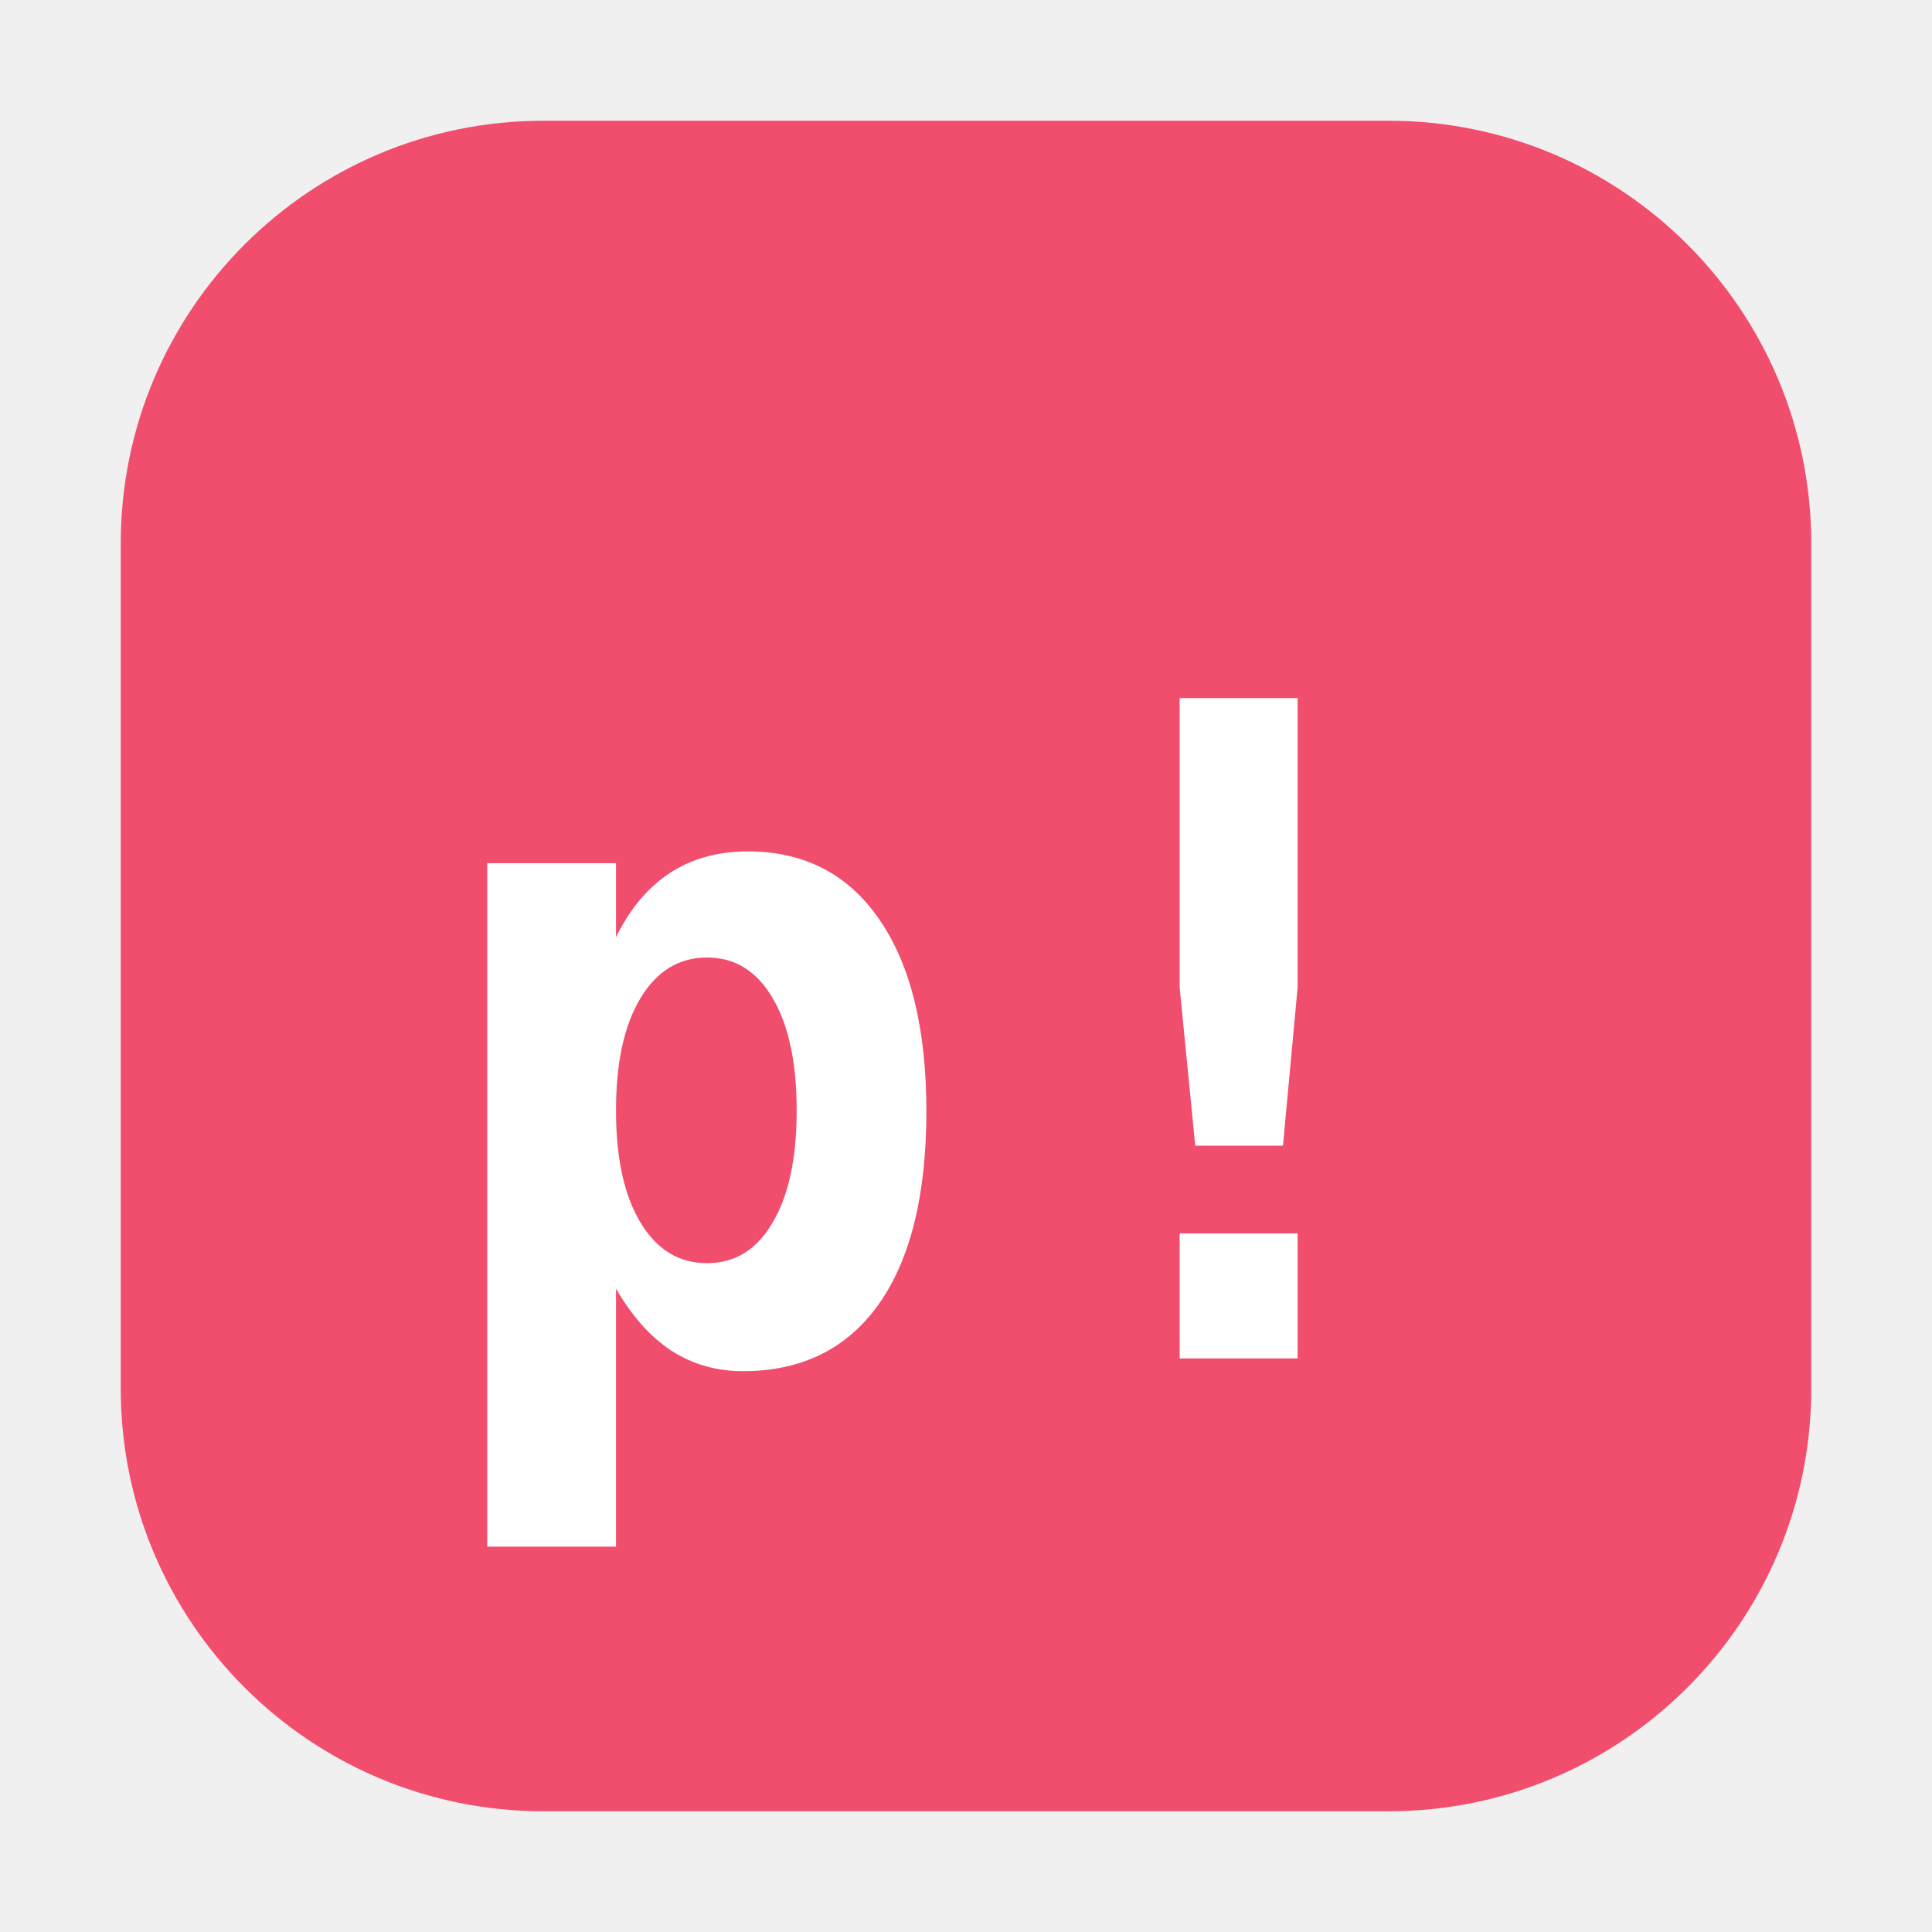
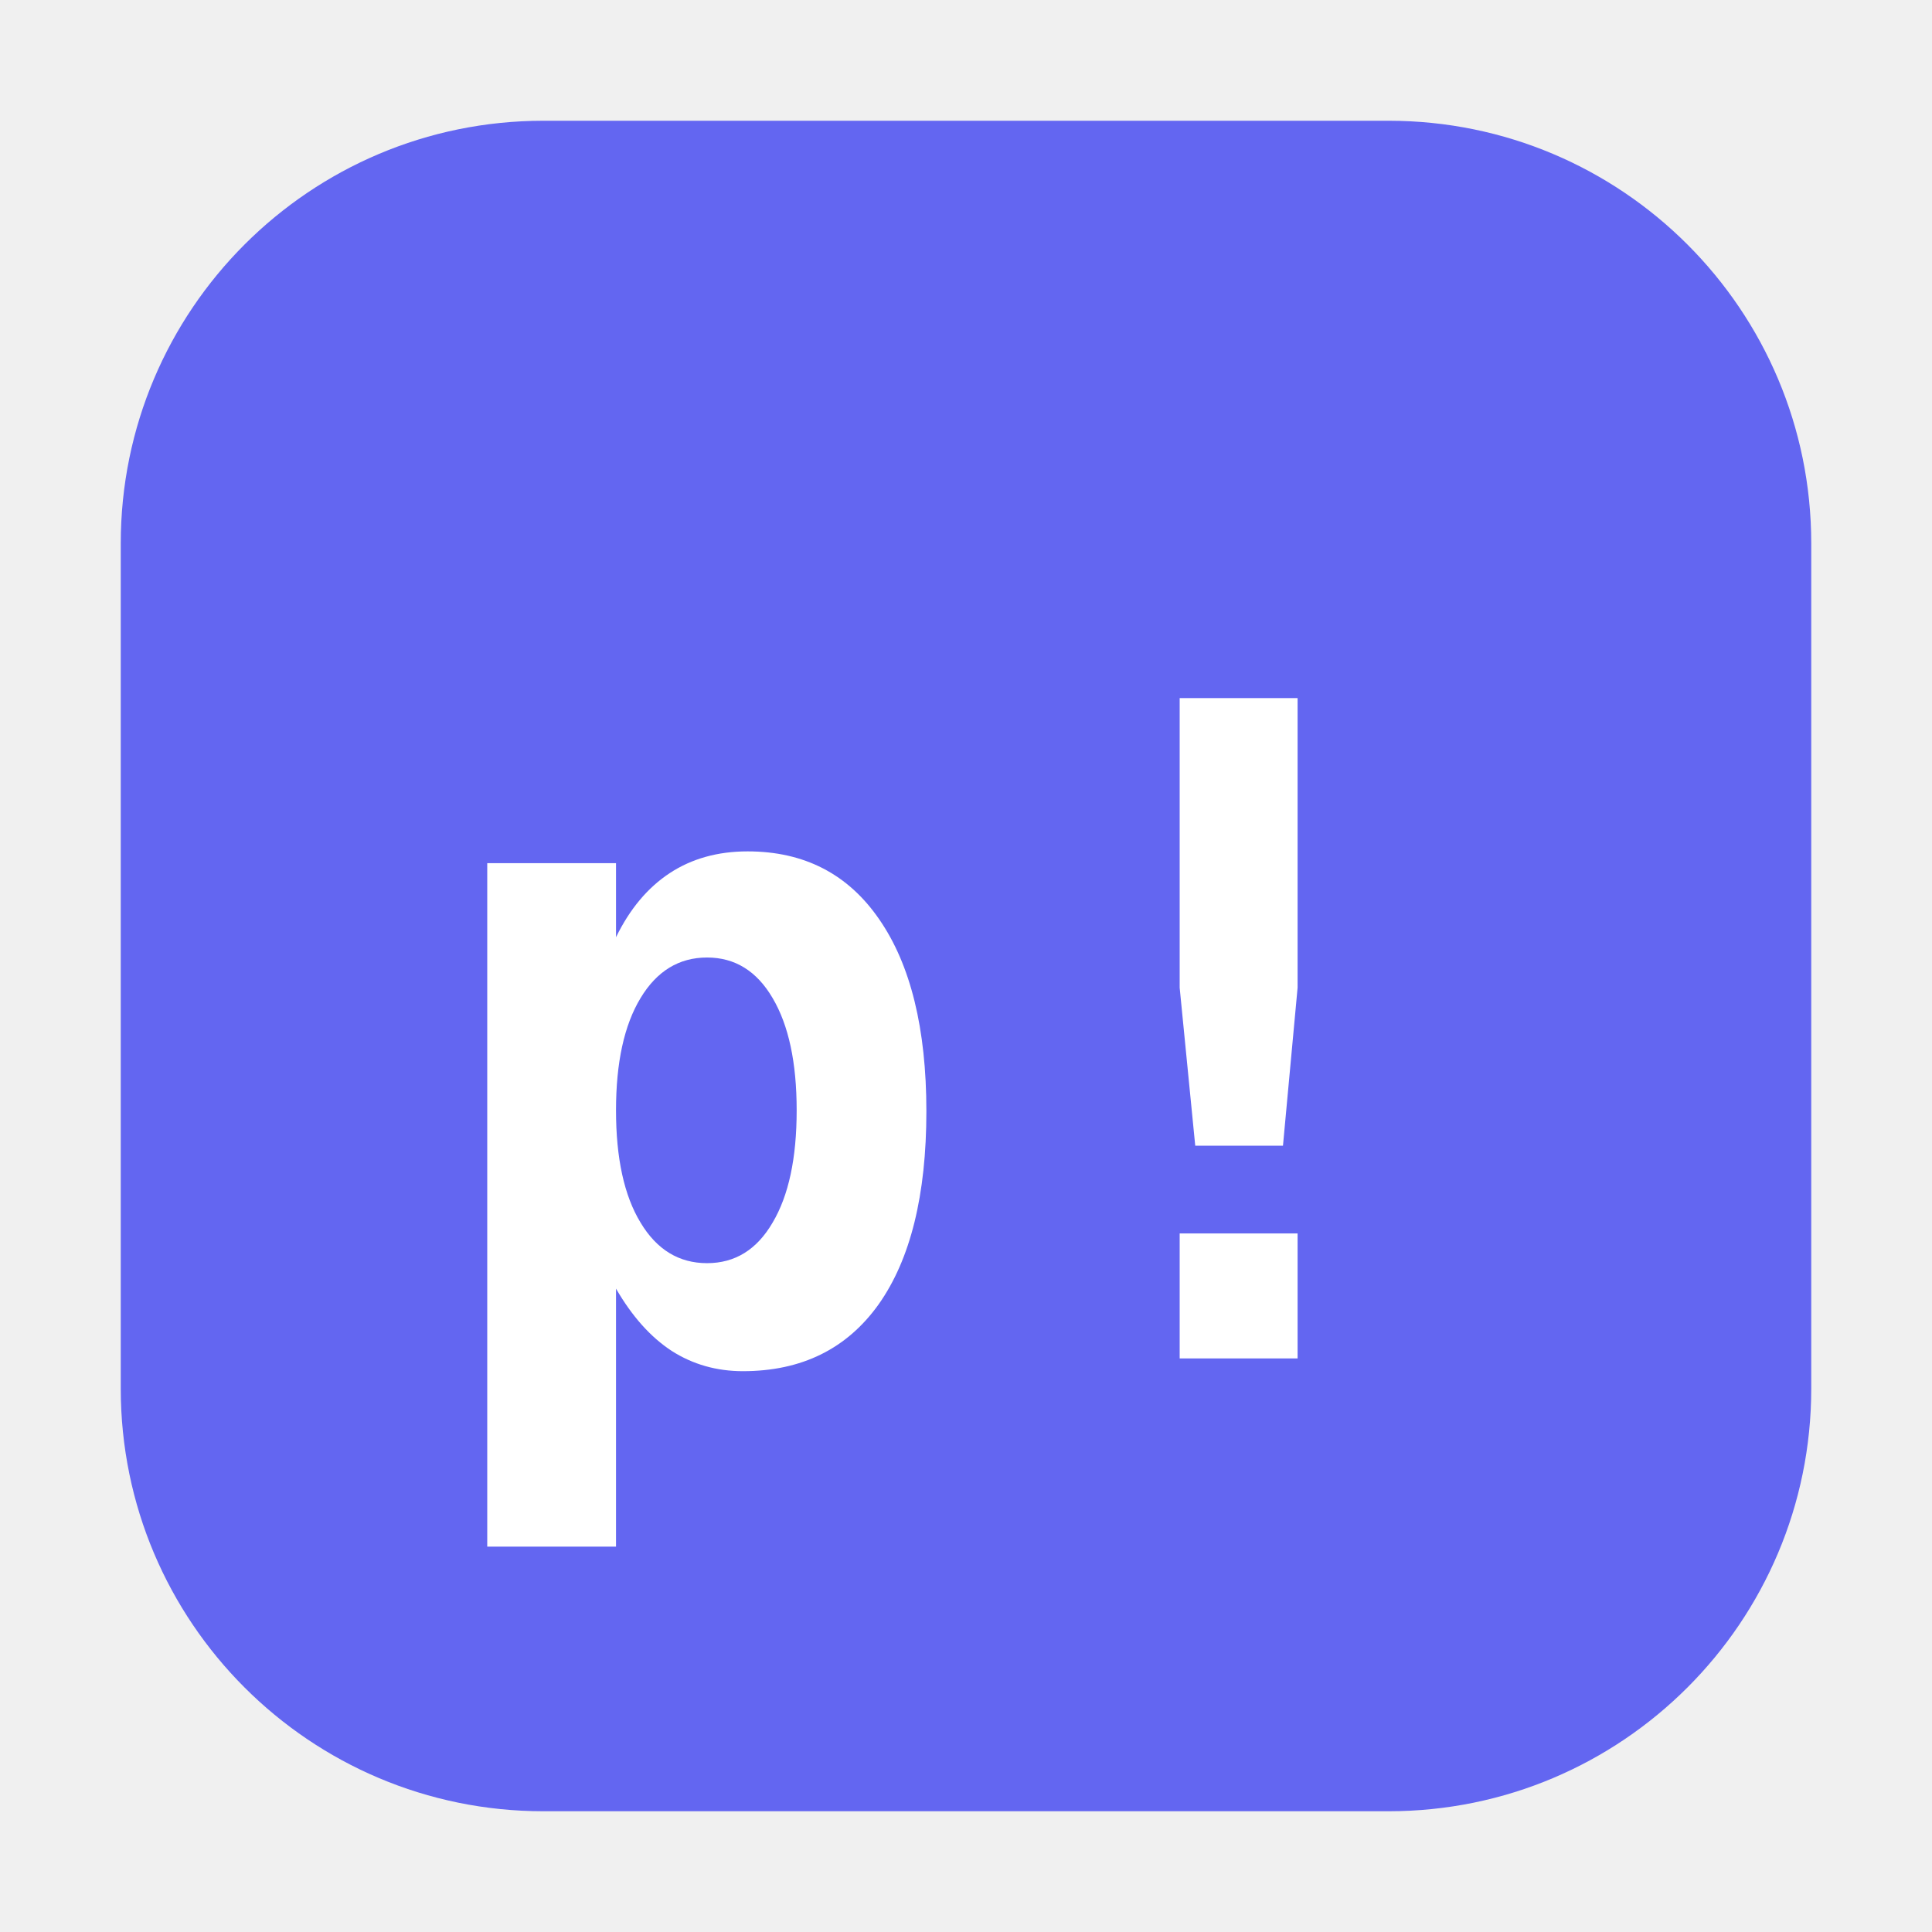
<svg xmlns="http://www.w3.org/2000/svg" viewBox="0 0 64 64" role="img" aria-label="pouet logo">
-   <rect x="4" y="4" width="56" height="56" rx="14" fill="#F14D6C" />
+   <rect x="4" y="4" width="56" height="56" rx="14" fill="#6366F1" />
  <text x="32" y="45" font-family="'JetBrains Mono', monospace" font-size="30" font-weight="700" fill="#ffffff" text-anchor="middle">p!</text>
</svg>
